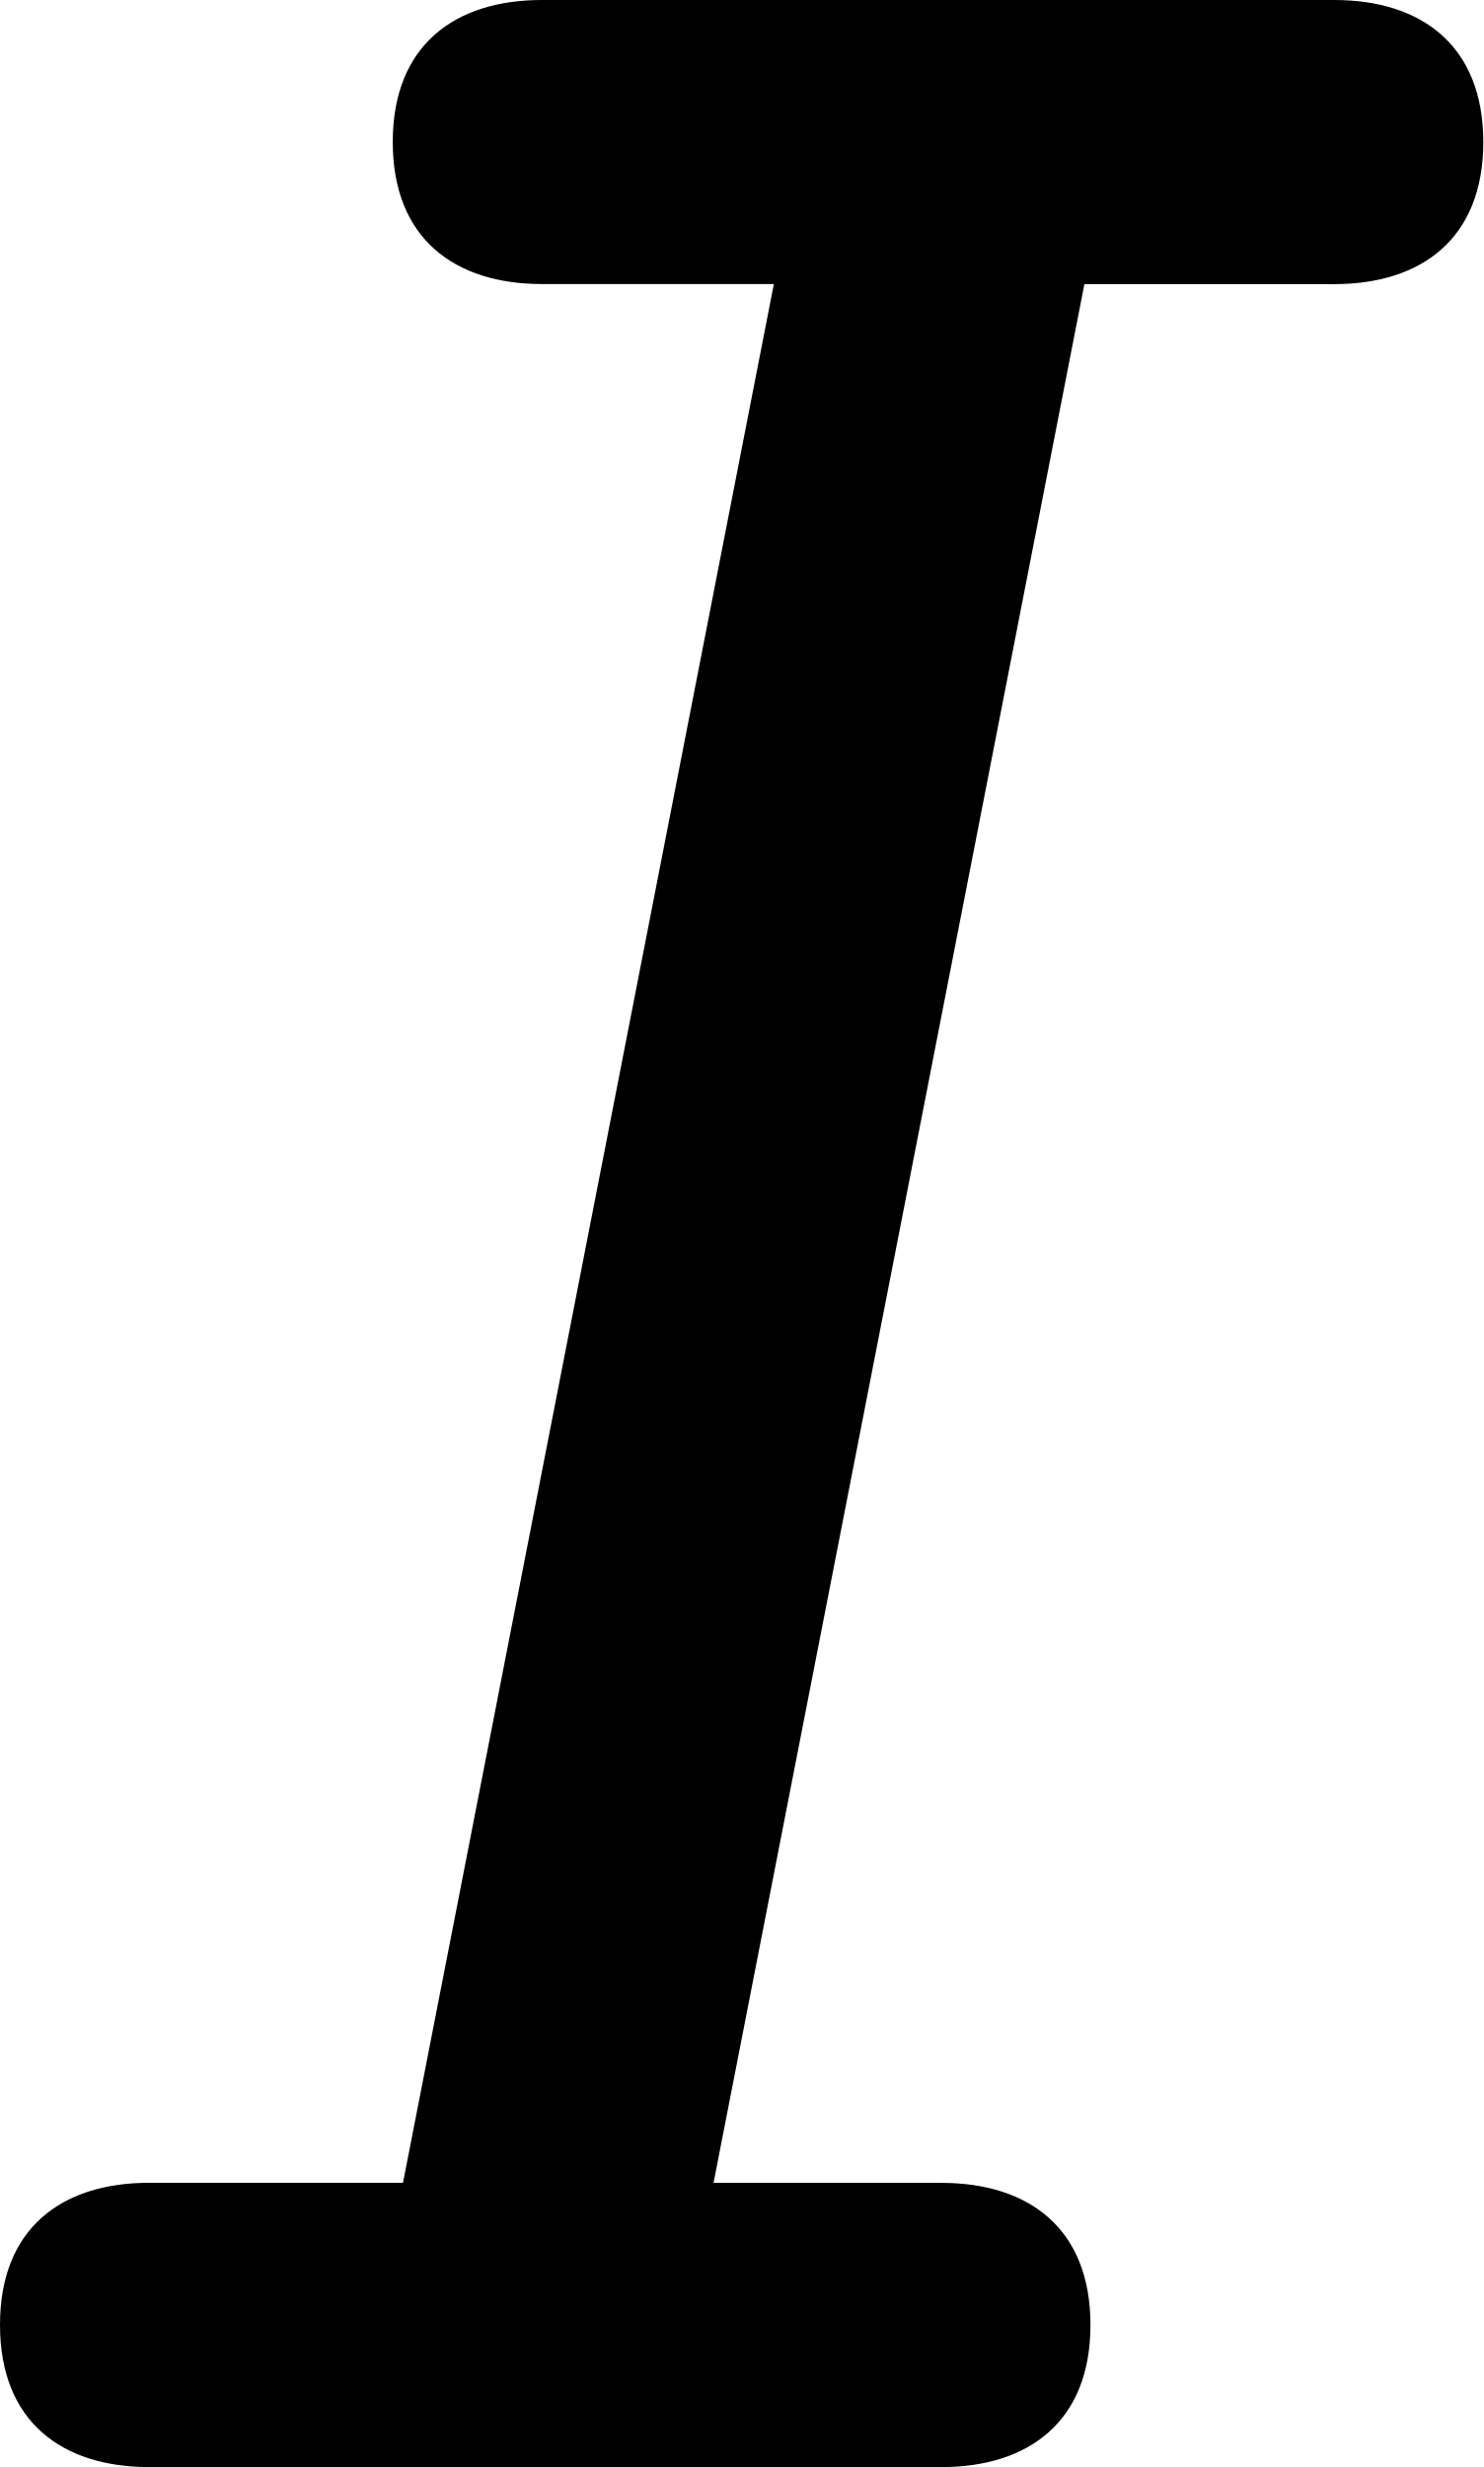
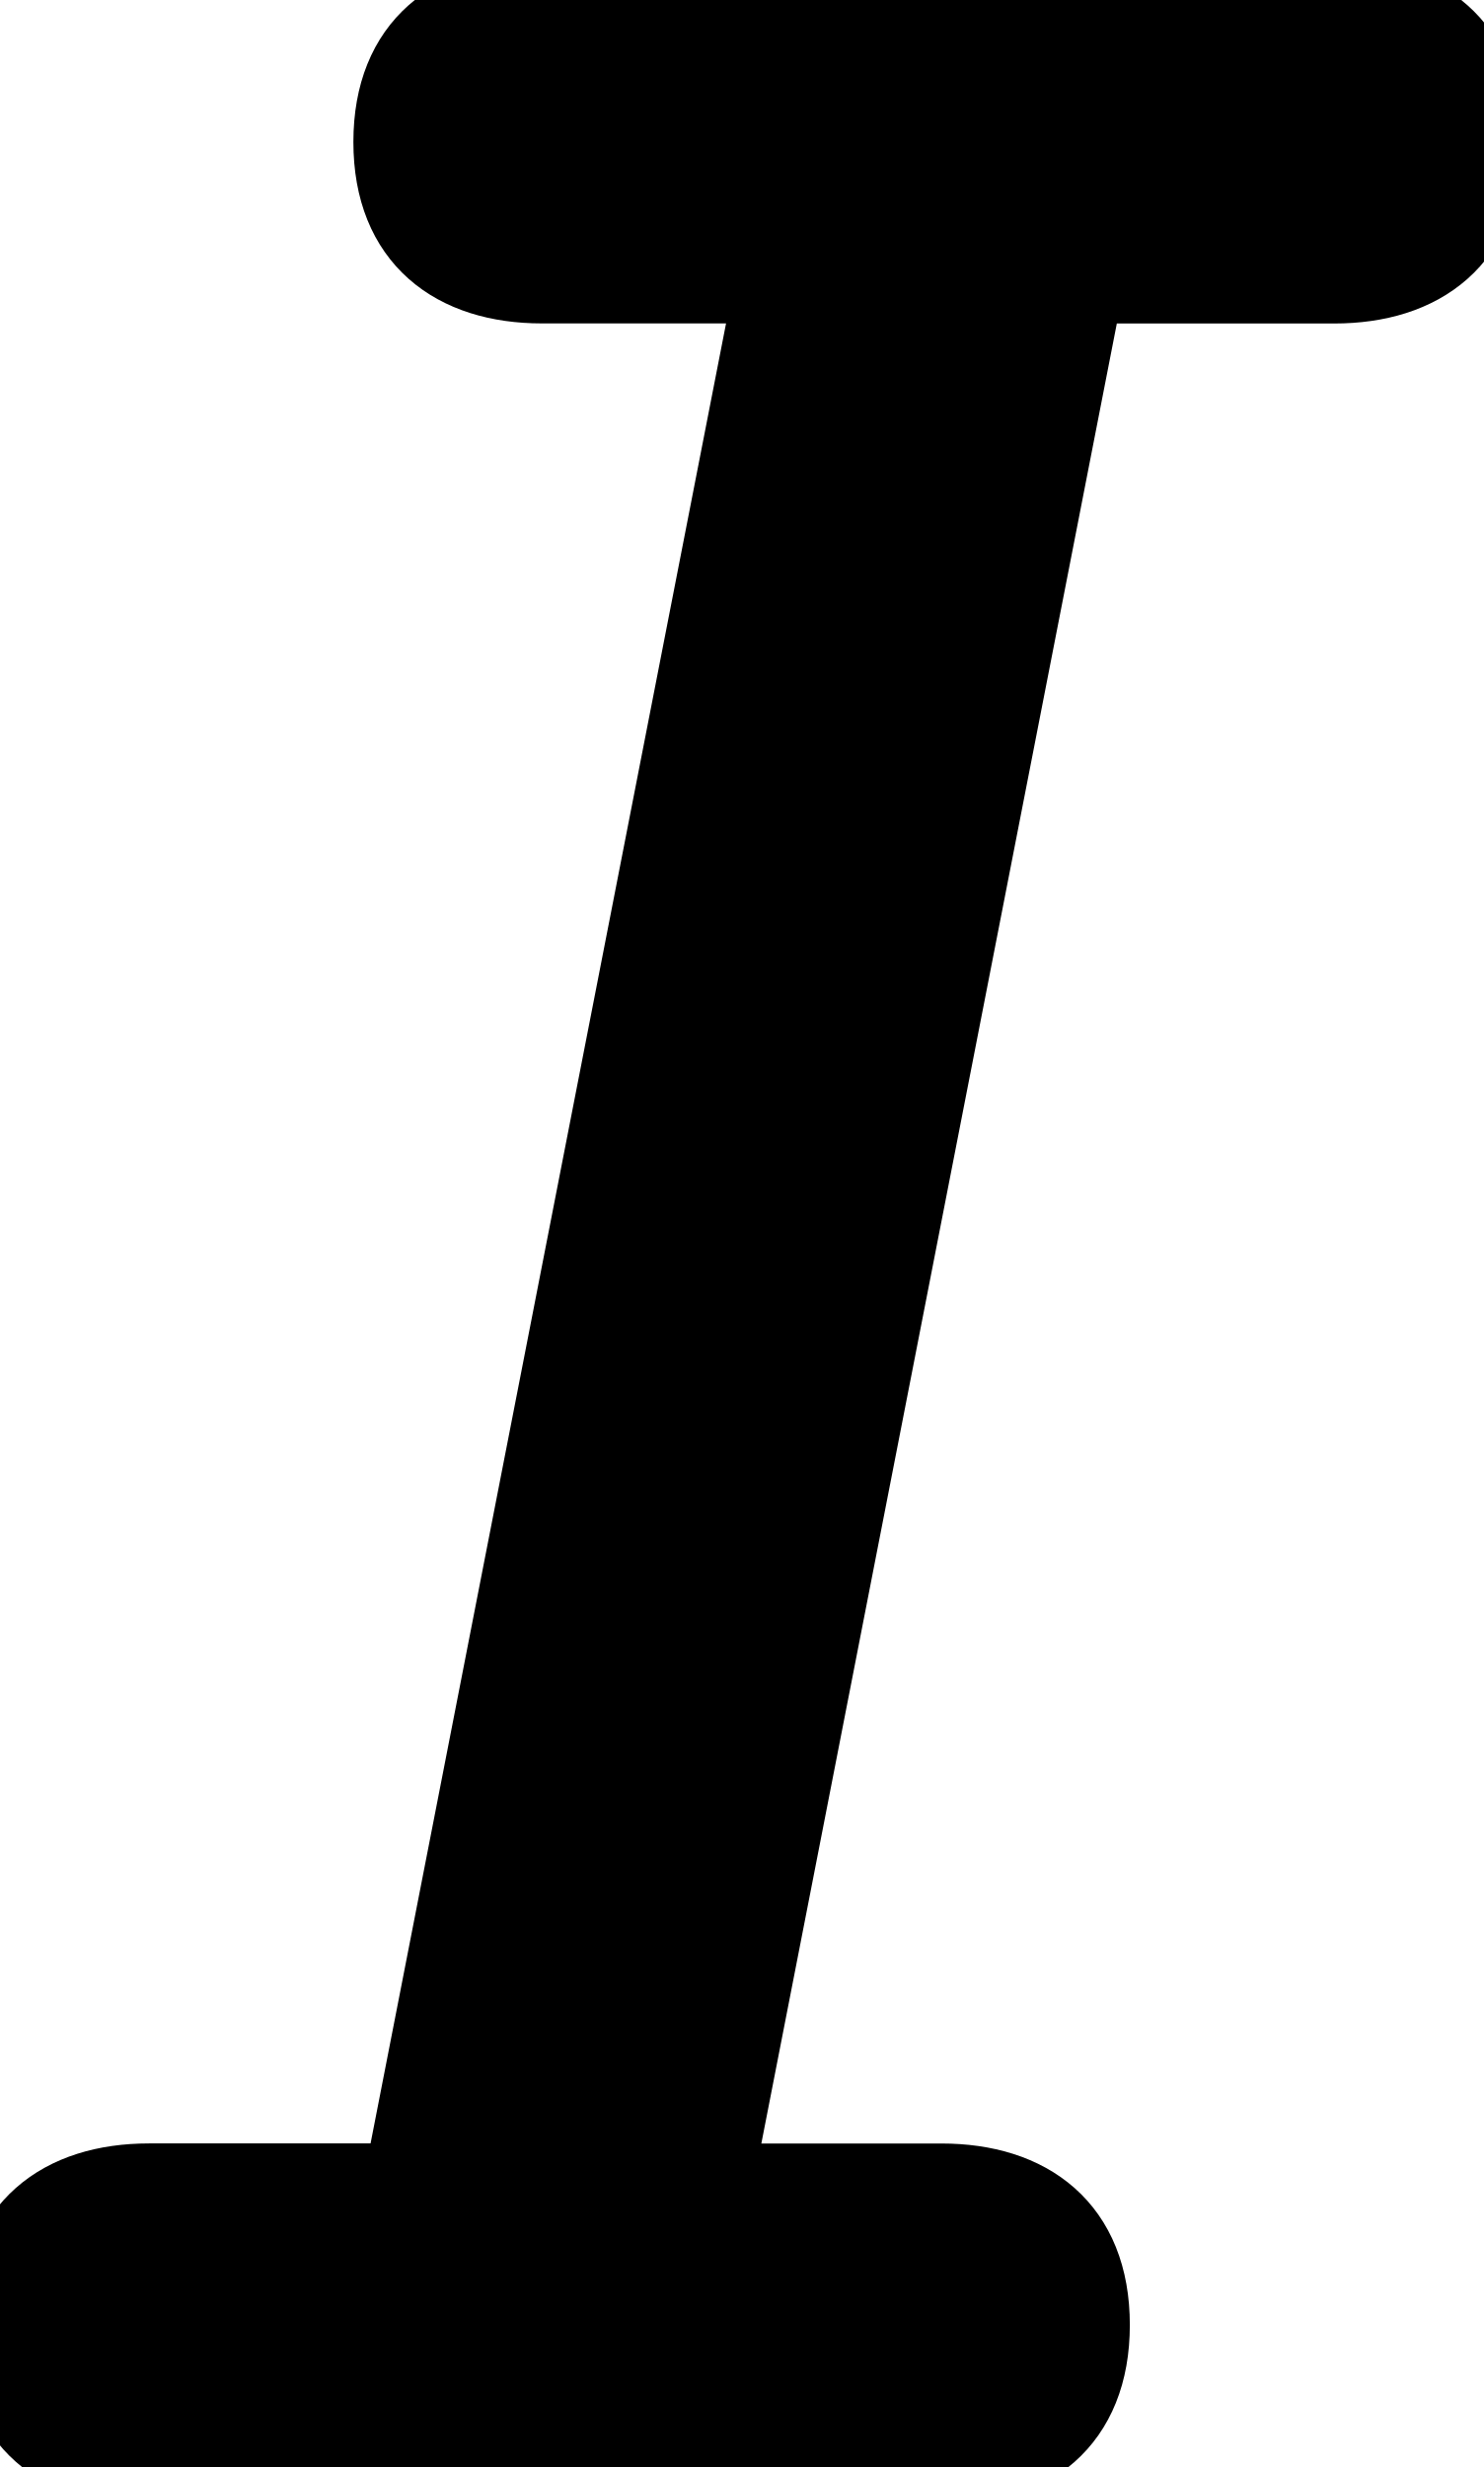
<svg xmlns="http://www.w3.org/2000/svg" version="1.1" id="Icon" width="18.838" height="31.328" viewBox="0 0 18.838 31.328" overflow="visible" enable-background="new 0 0 18.838 31.328" xml:space="preserve">
  <g>
    <g>
-       <path d="M9.062,27.72h2.895c1.1,0,1.892,0.571,1.892,1.804s-0.792,1.805-1.892,1.805H1.892C0.791,31.328,0,30.756,0,29.523    s0.791-1.804,1.892-1.804h3.226l4.71-24.112H6.881c-1.1,0-1.893-0.572-1.893-1.804S5.781,0,6.881,0h10.064    c1.101,0,1.893,0.572,1.893,1.804s-0.792,1.804-1.893,1.804h-3.173L9.062,27.72z" />
+       <path d="M9.062,27.72h2.895c1.1,0,1.892,0.571,1.892,1.804s-0.792,1.805-1.892,1.805H1.892C0.791,31.328,0,30.756,0,29.523    s0.791-1.804,1.892-1.804h3.226l4.71-24.112H6.881c-1.1,0-1.893-0.572-1.893-1.804S5.781,0,6.881,0h10.064    c1.101,0,1.893,0.572,1.893,1.804s-0.792,1.804-1.893,1.804h-3.173L9.062,27.72z" stroke="#000000" fill="#000000" />
    </g>
  </g>
</svg>
